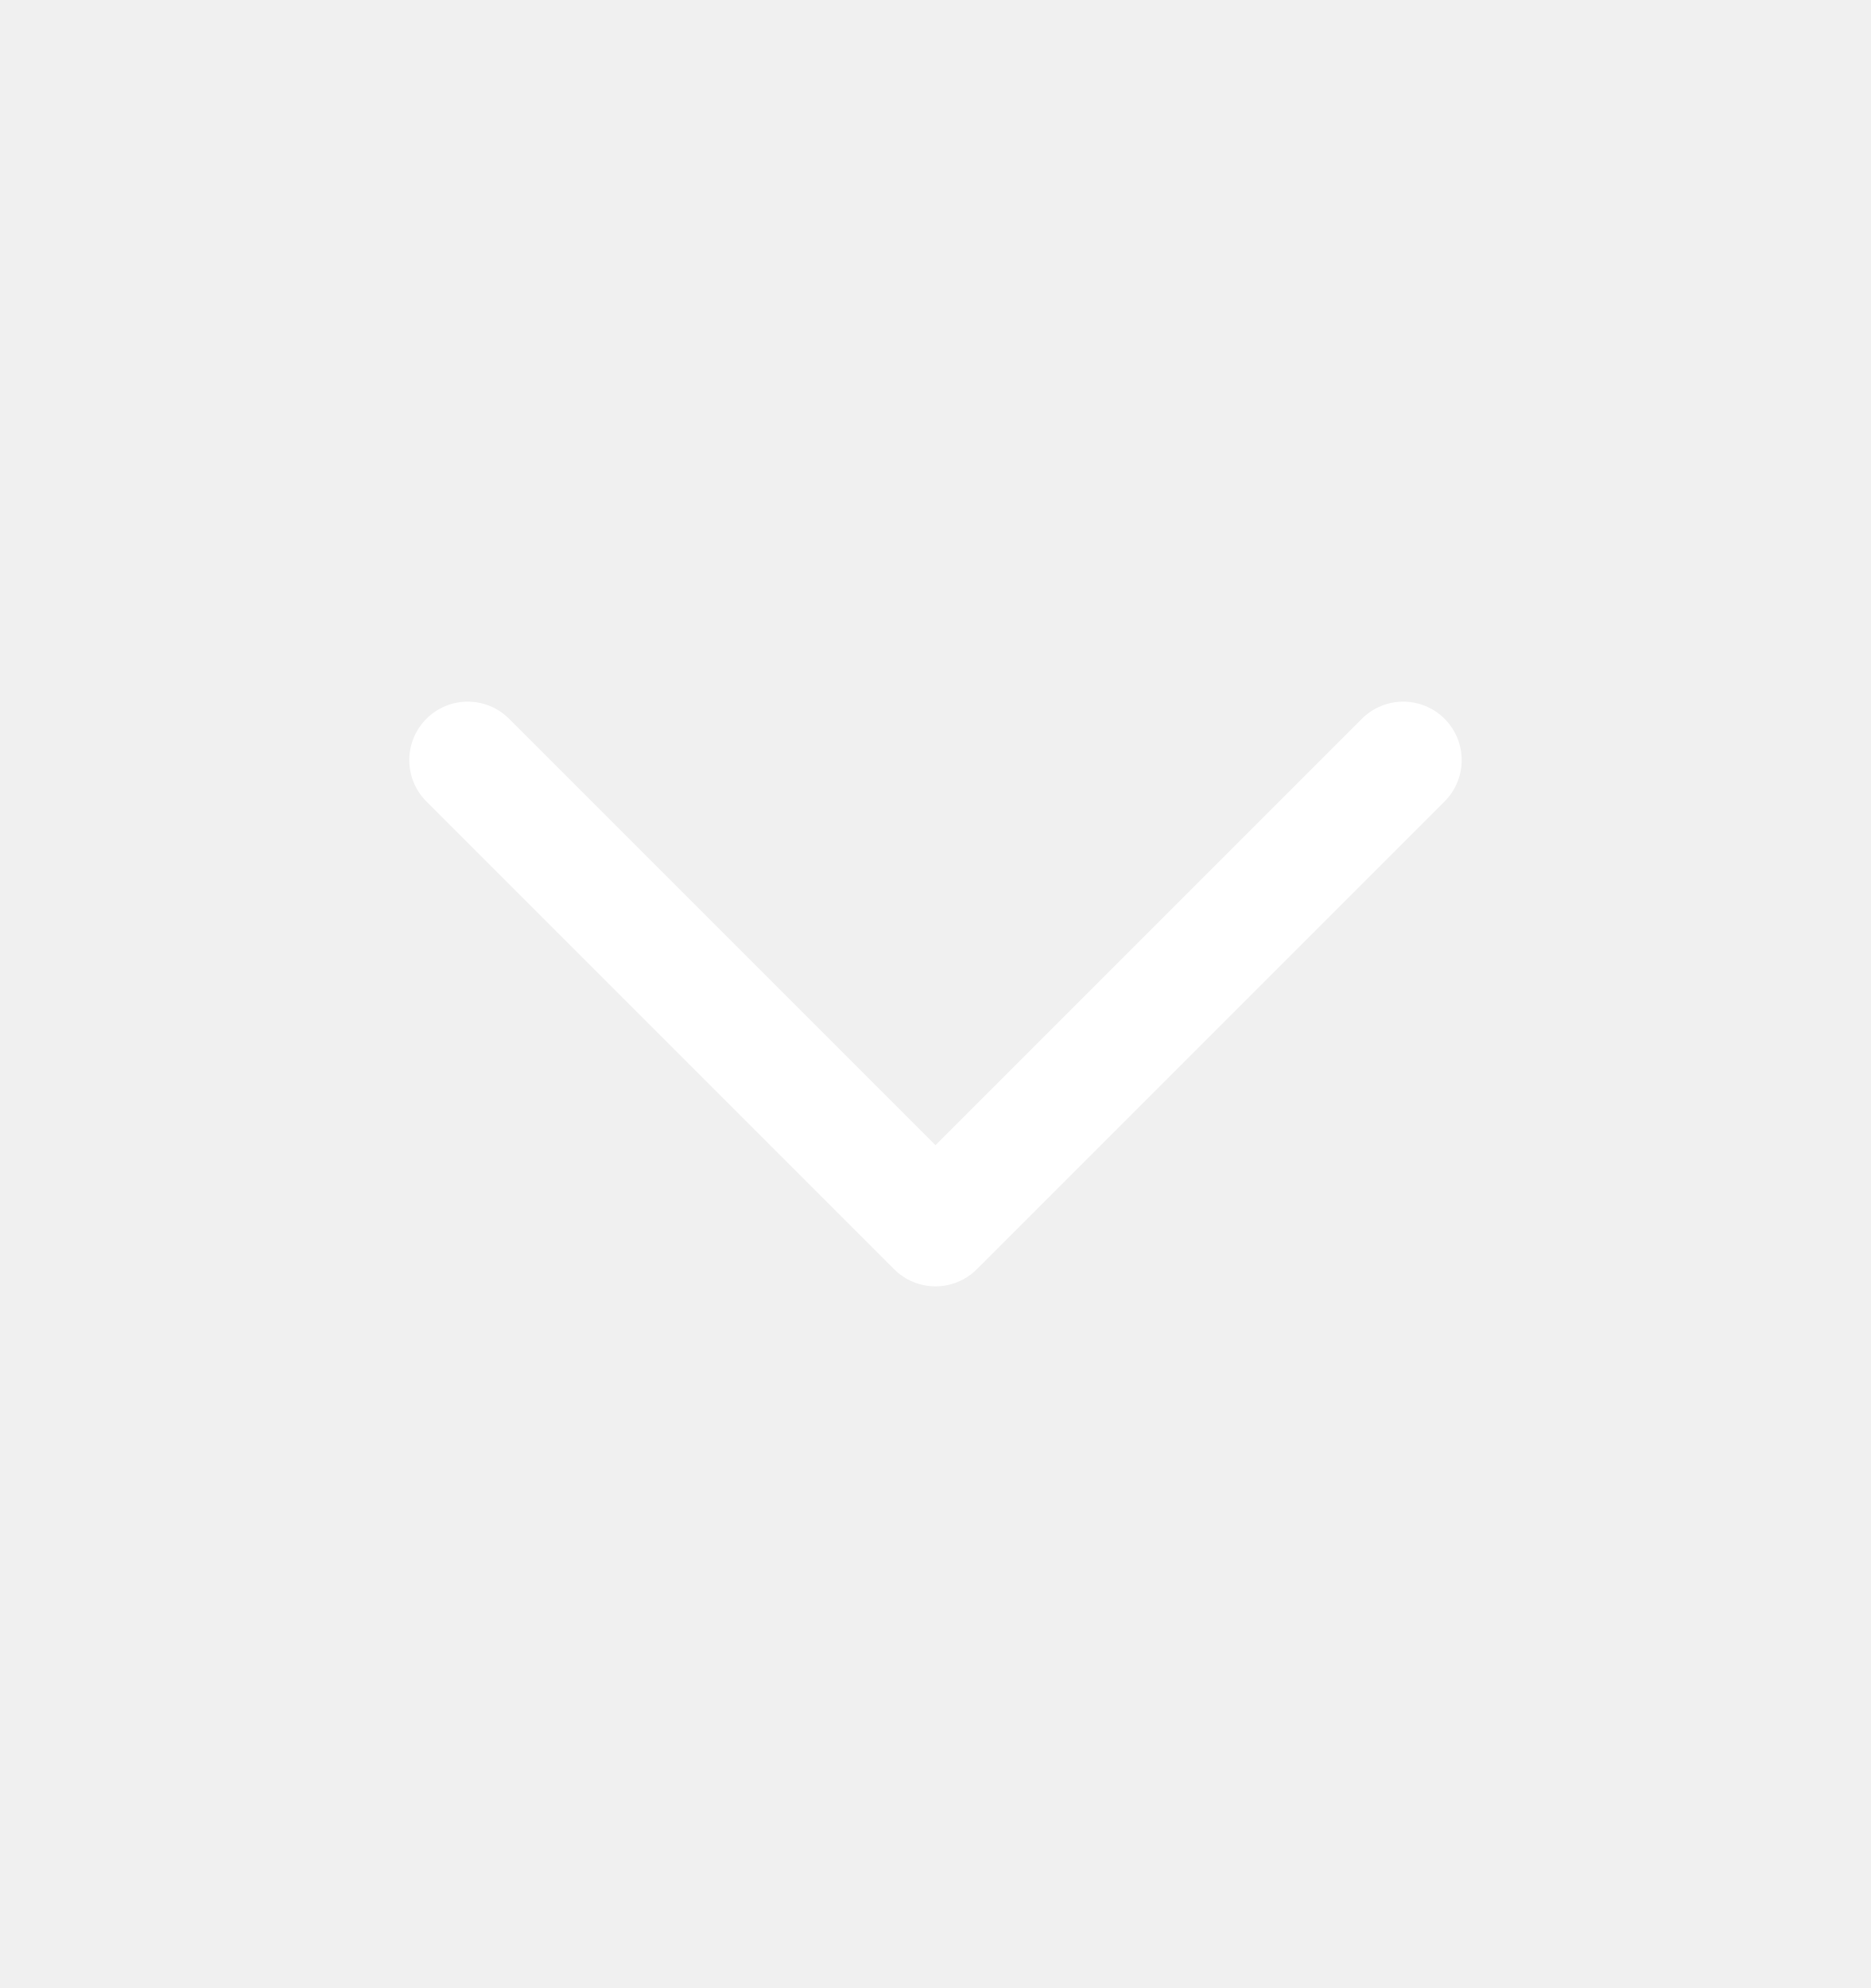
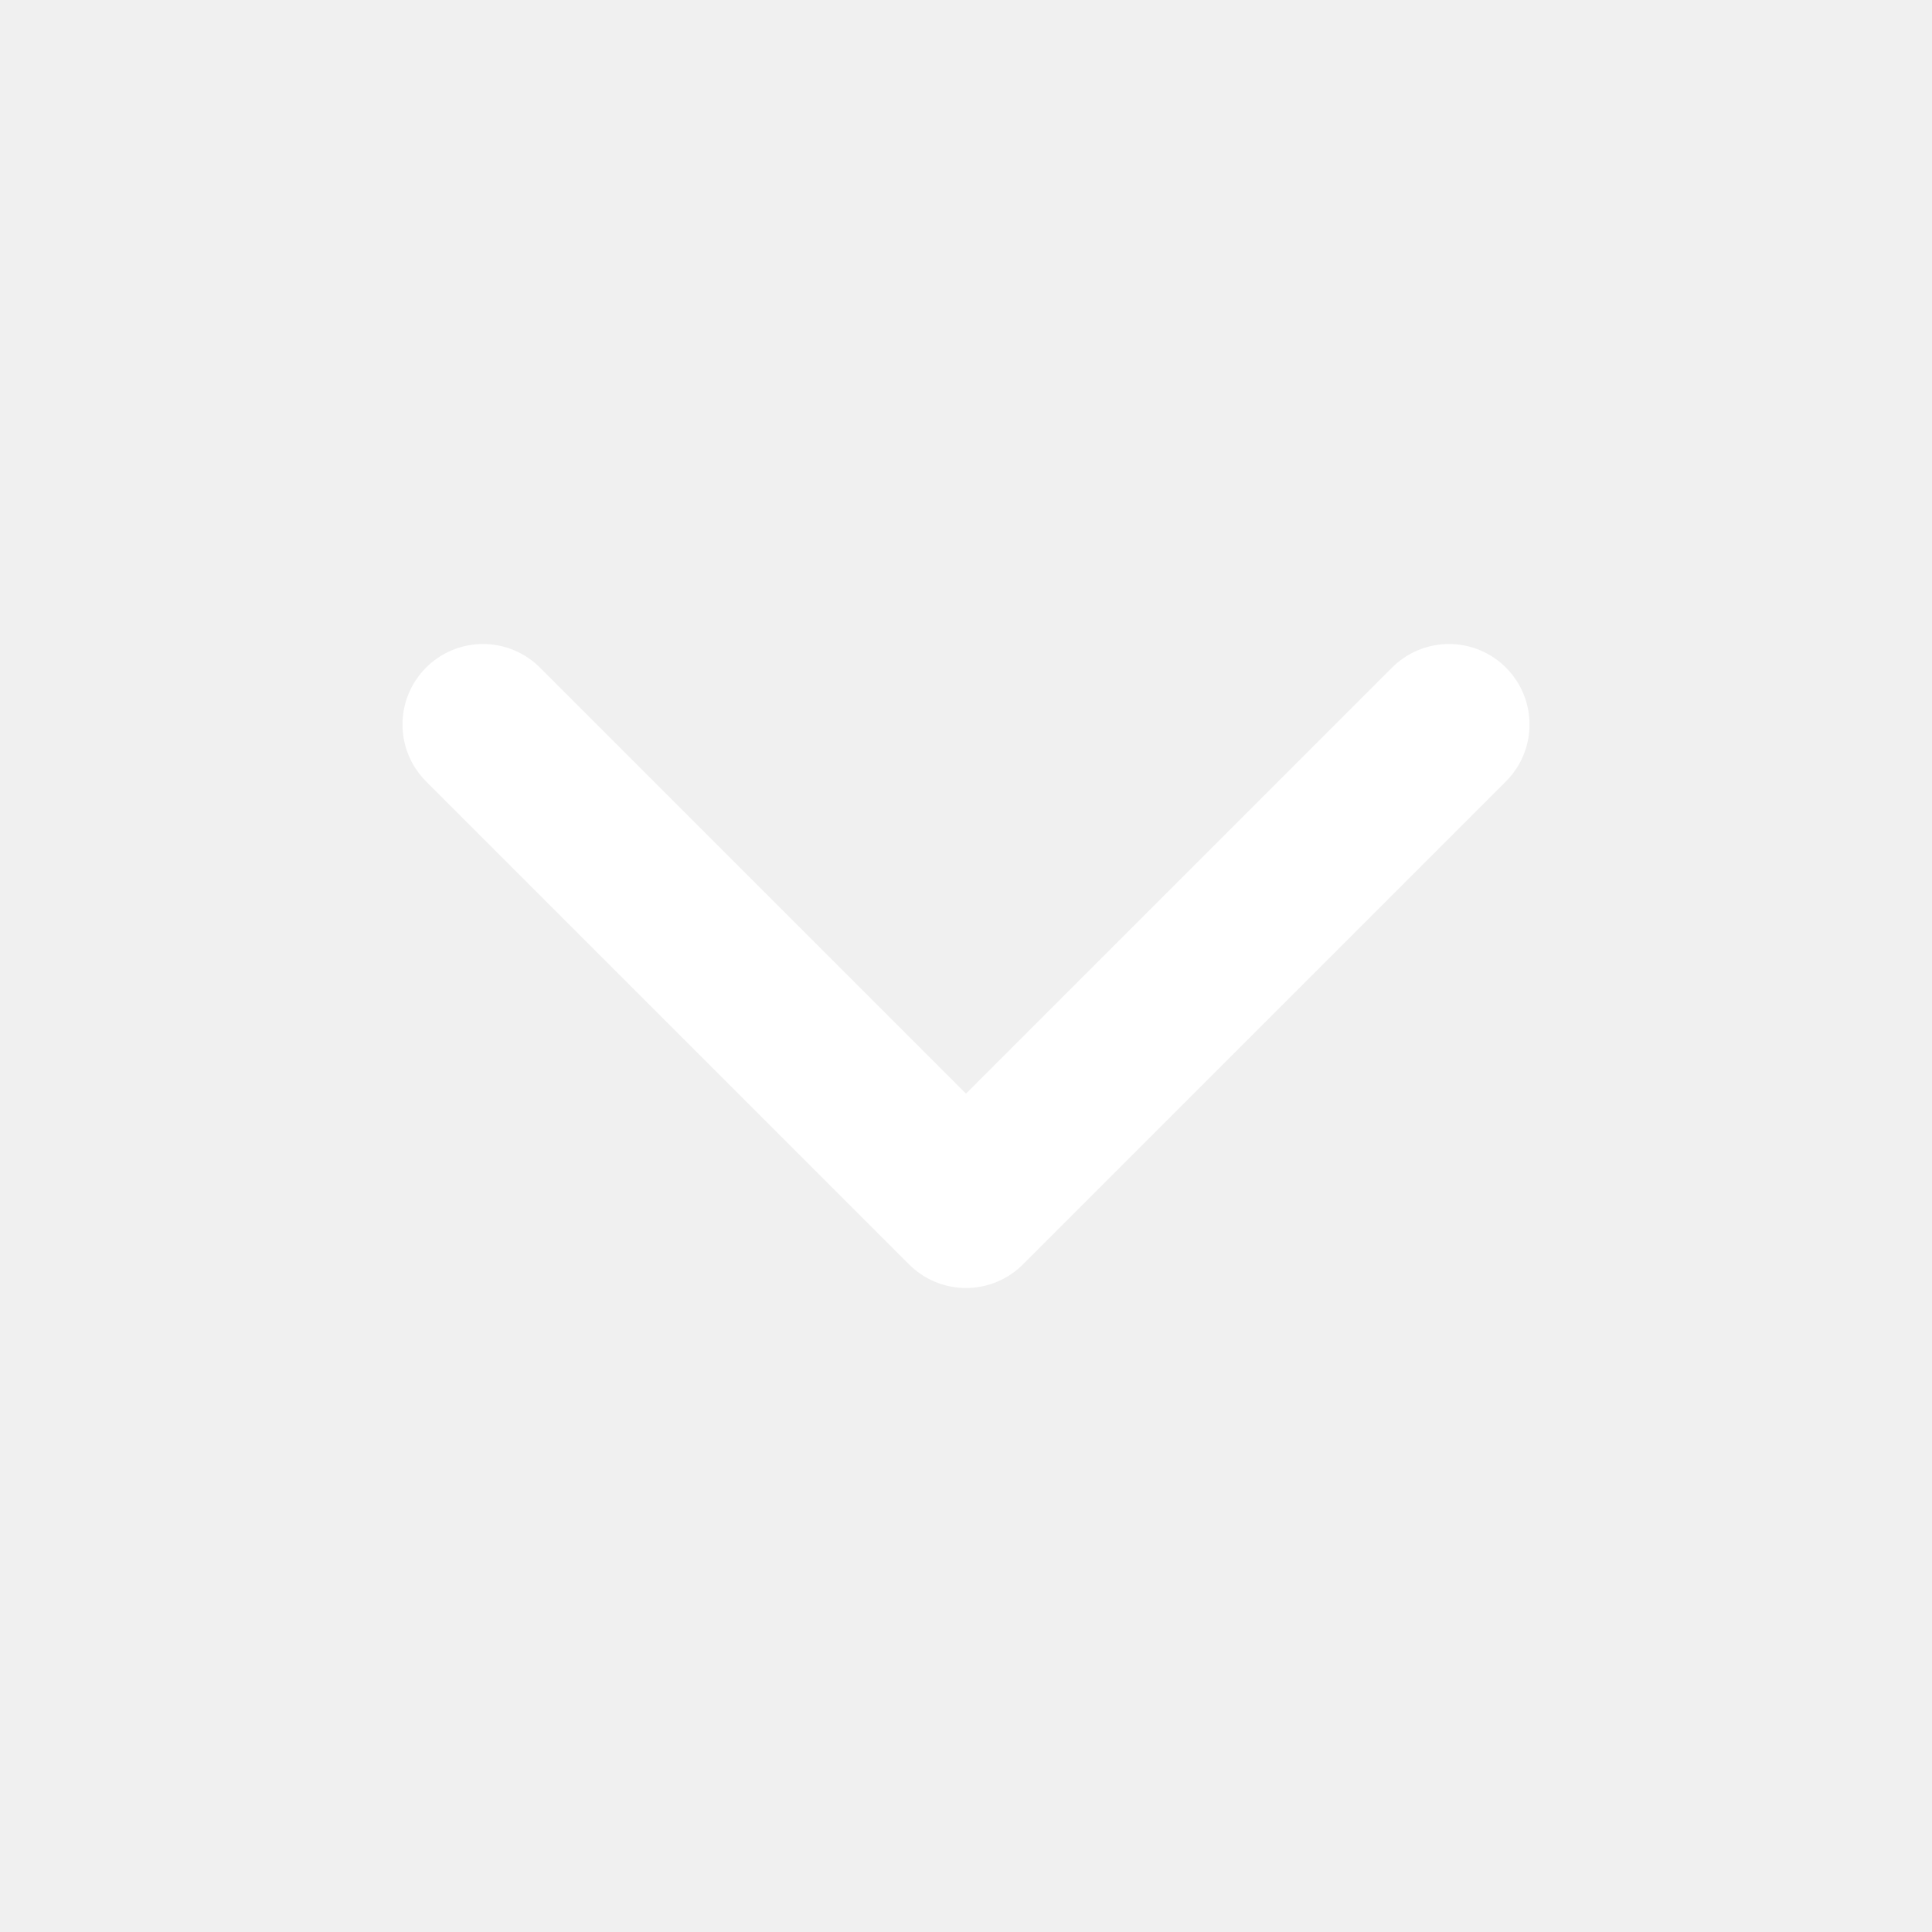
- <svg xmlns="http://www.w3.org/2000/svg" width="16" height="17" viewBox="0 0 16 17" fill="none">
-   <path d="M4 6.5L8 10.5L12 6.5" stroke="white" stroke-linecap="round" stroke-linejoin="round" />
+ <svg xmlns="http://www.w3.org/2000/svg" width="24" height="24" viewBox="0 0 24 24" fill="none">
+   <path d="M6 9L12 15L18 9" stroke="white" stroke-width="2" stroke-linecap="round" stroke-linejoin="round" />
</svg>
